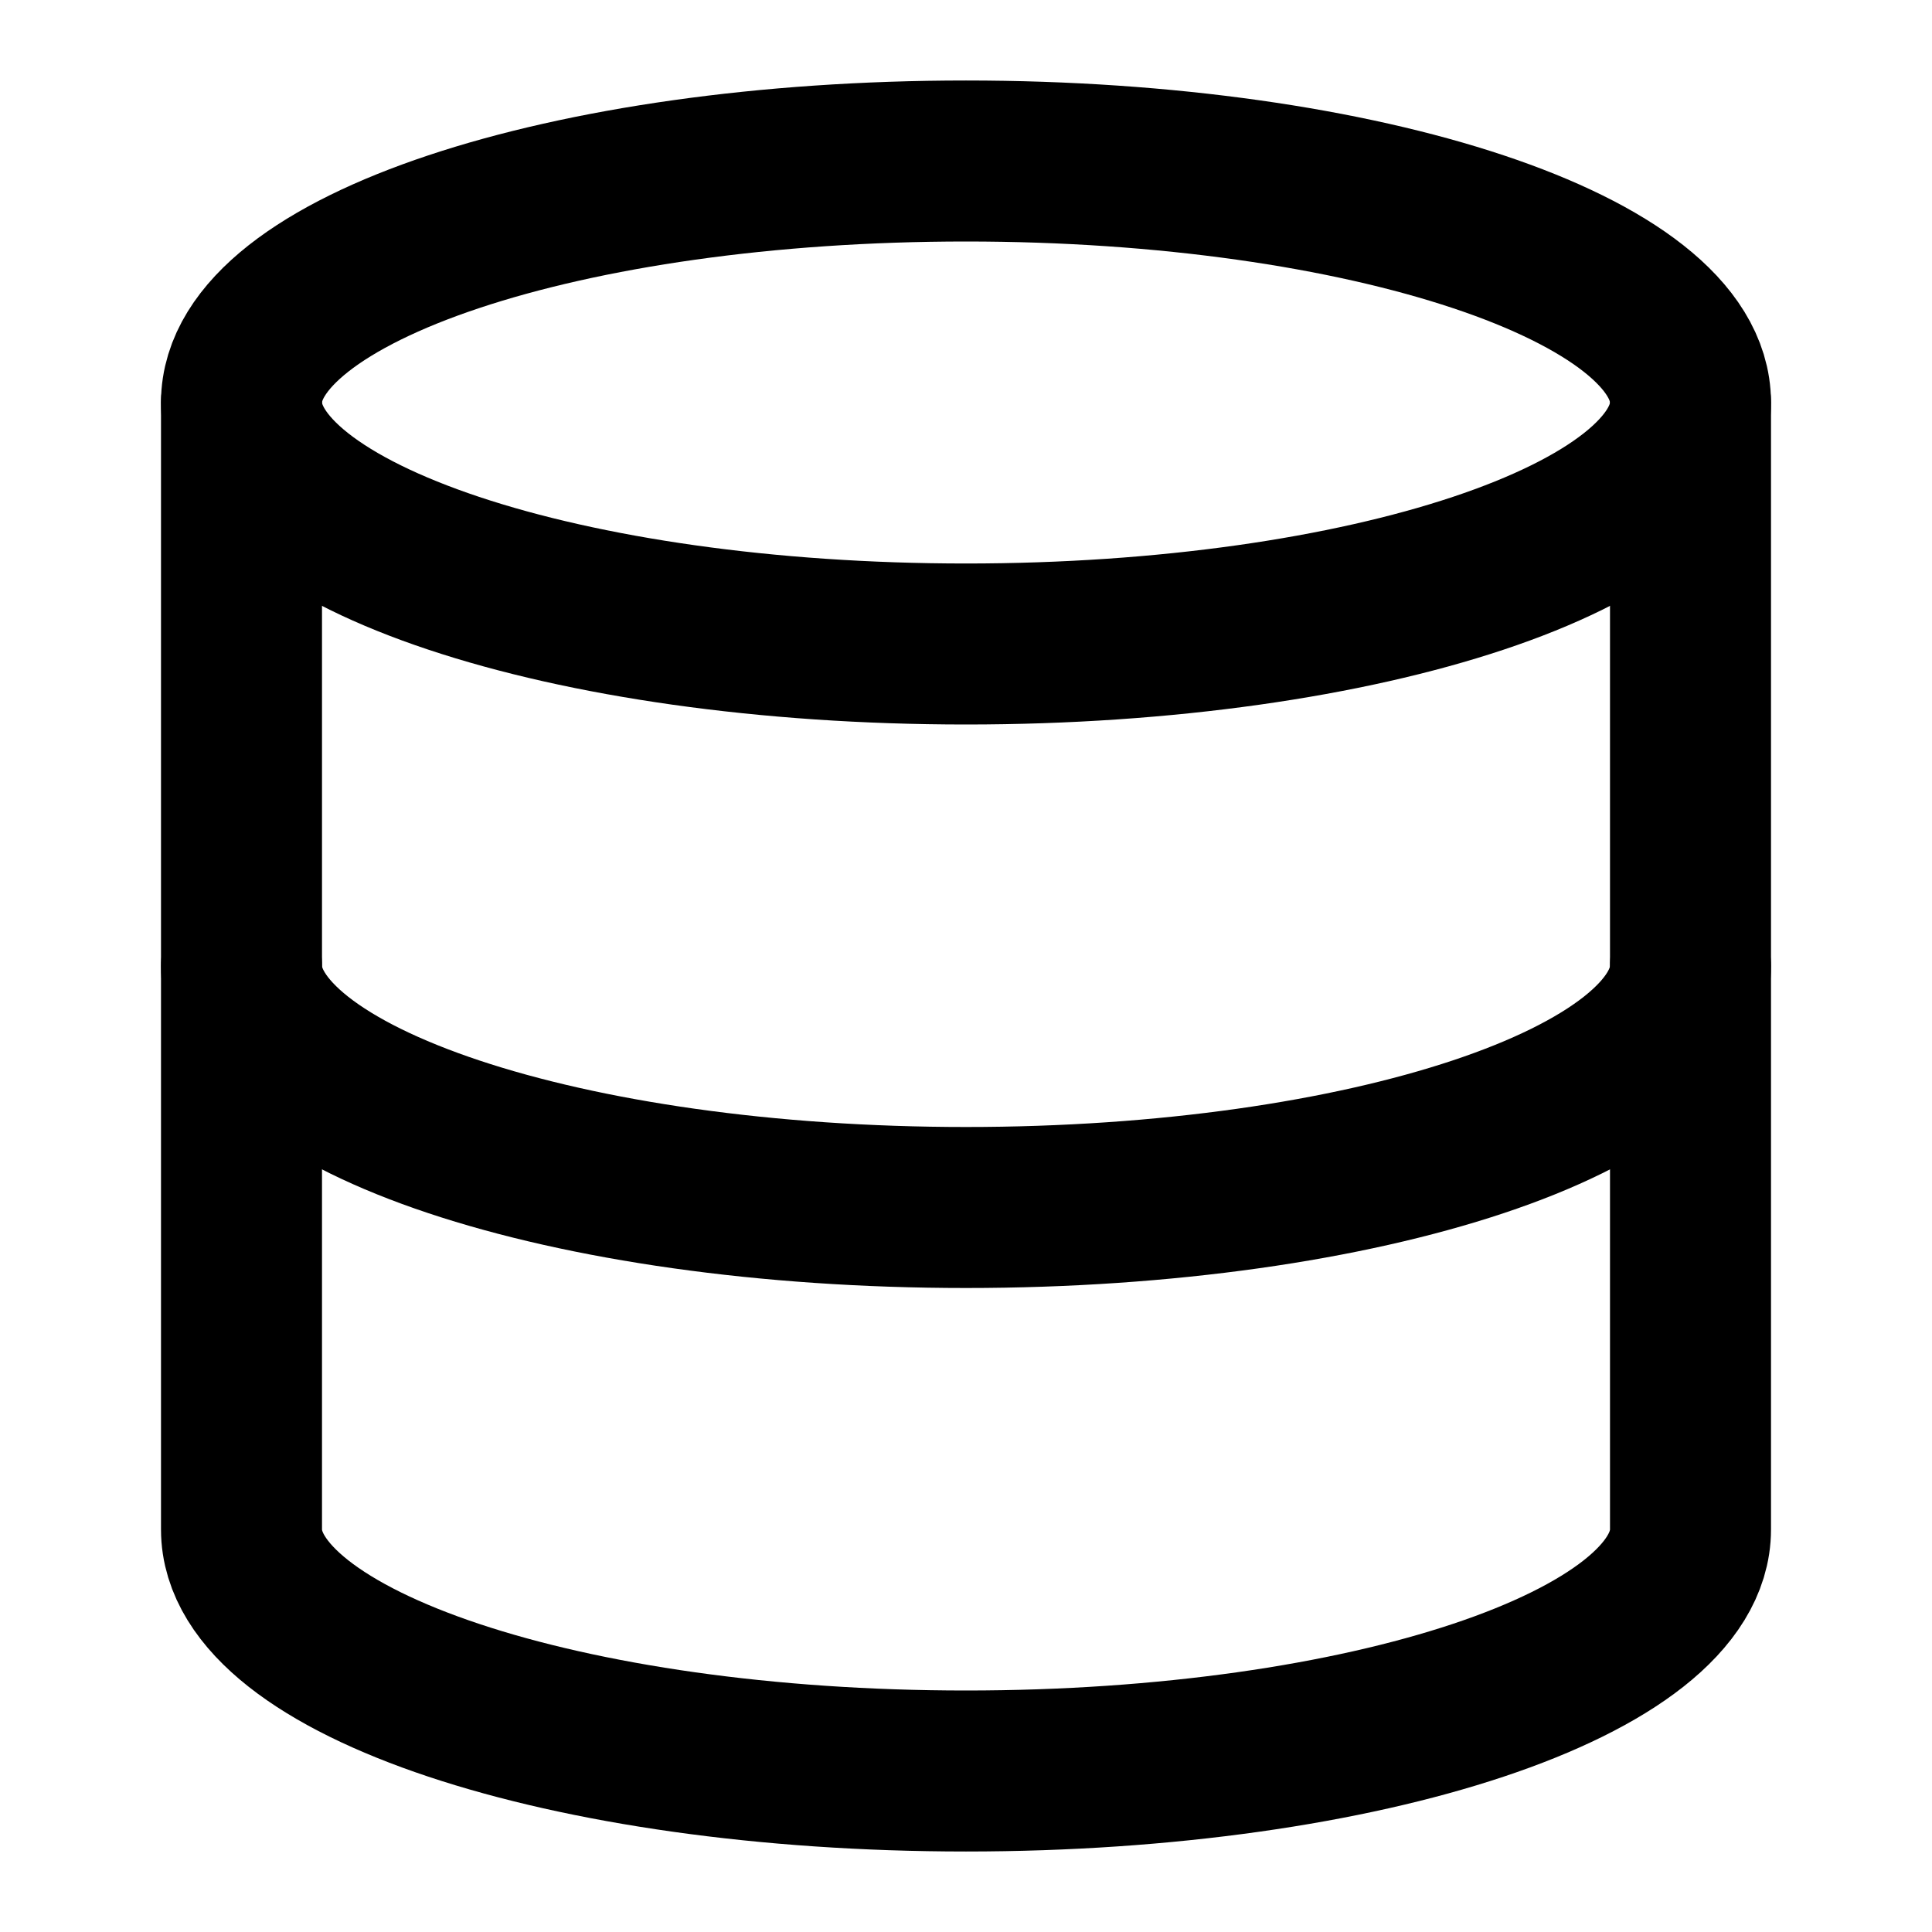
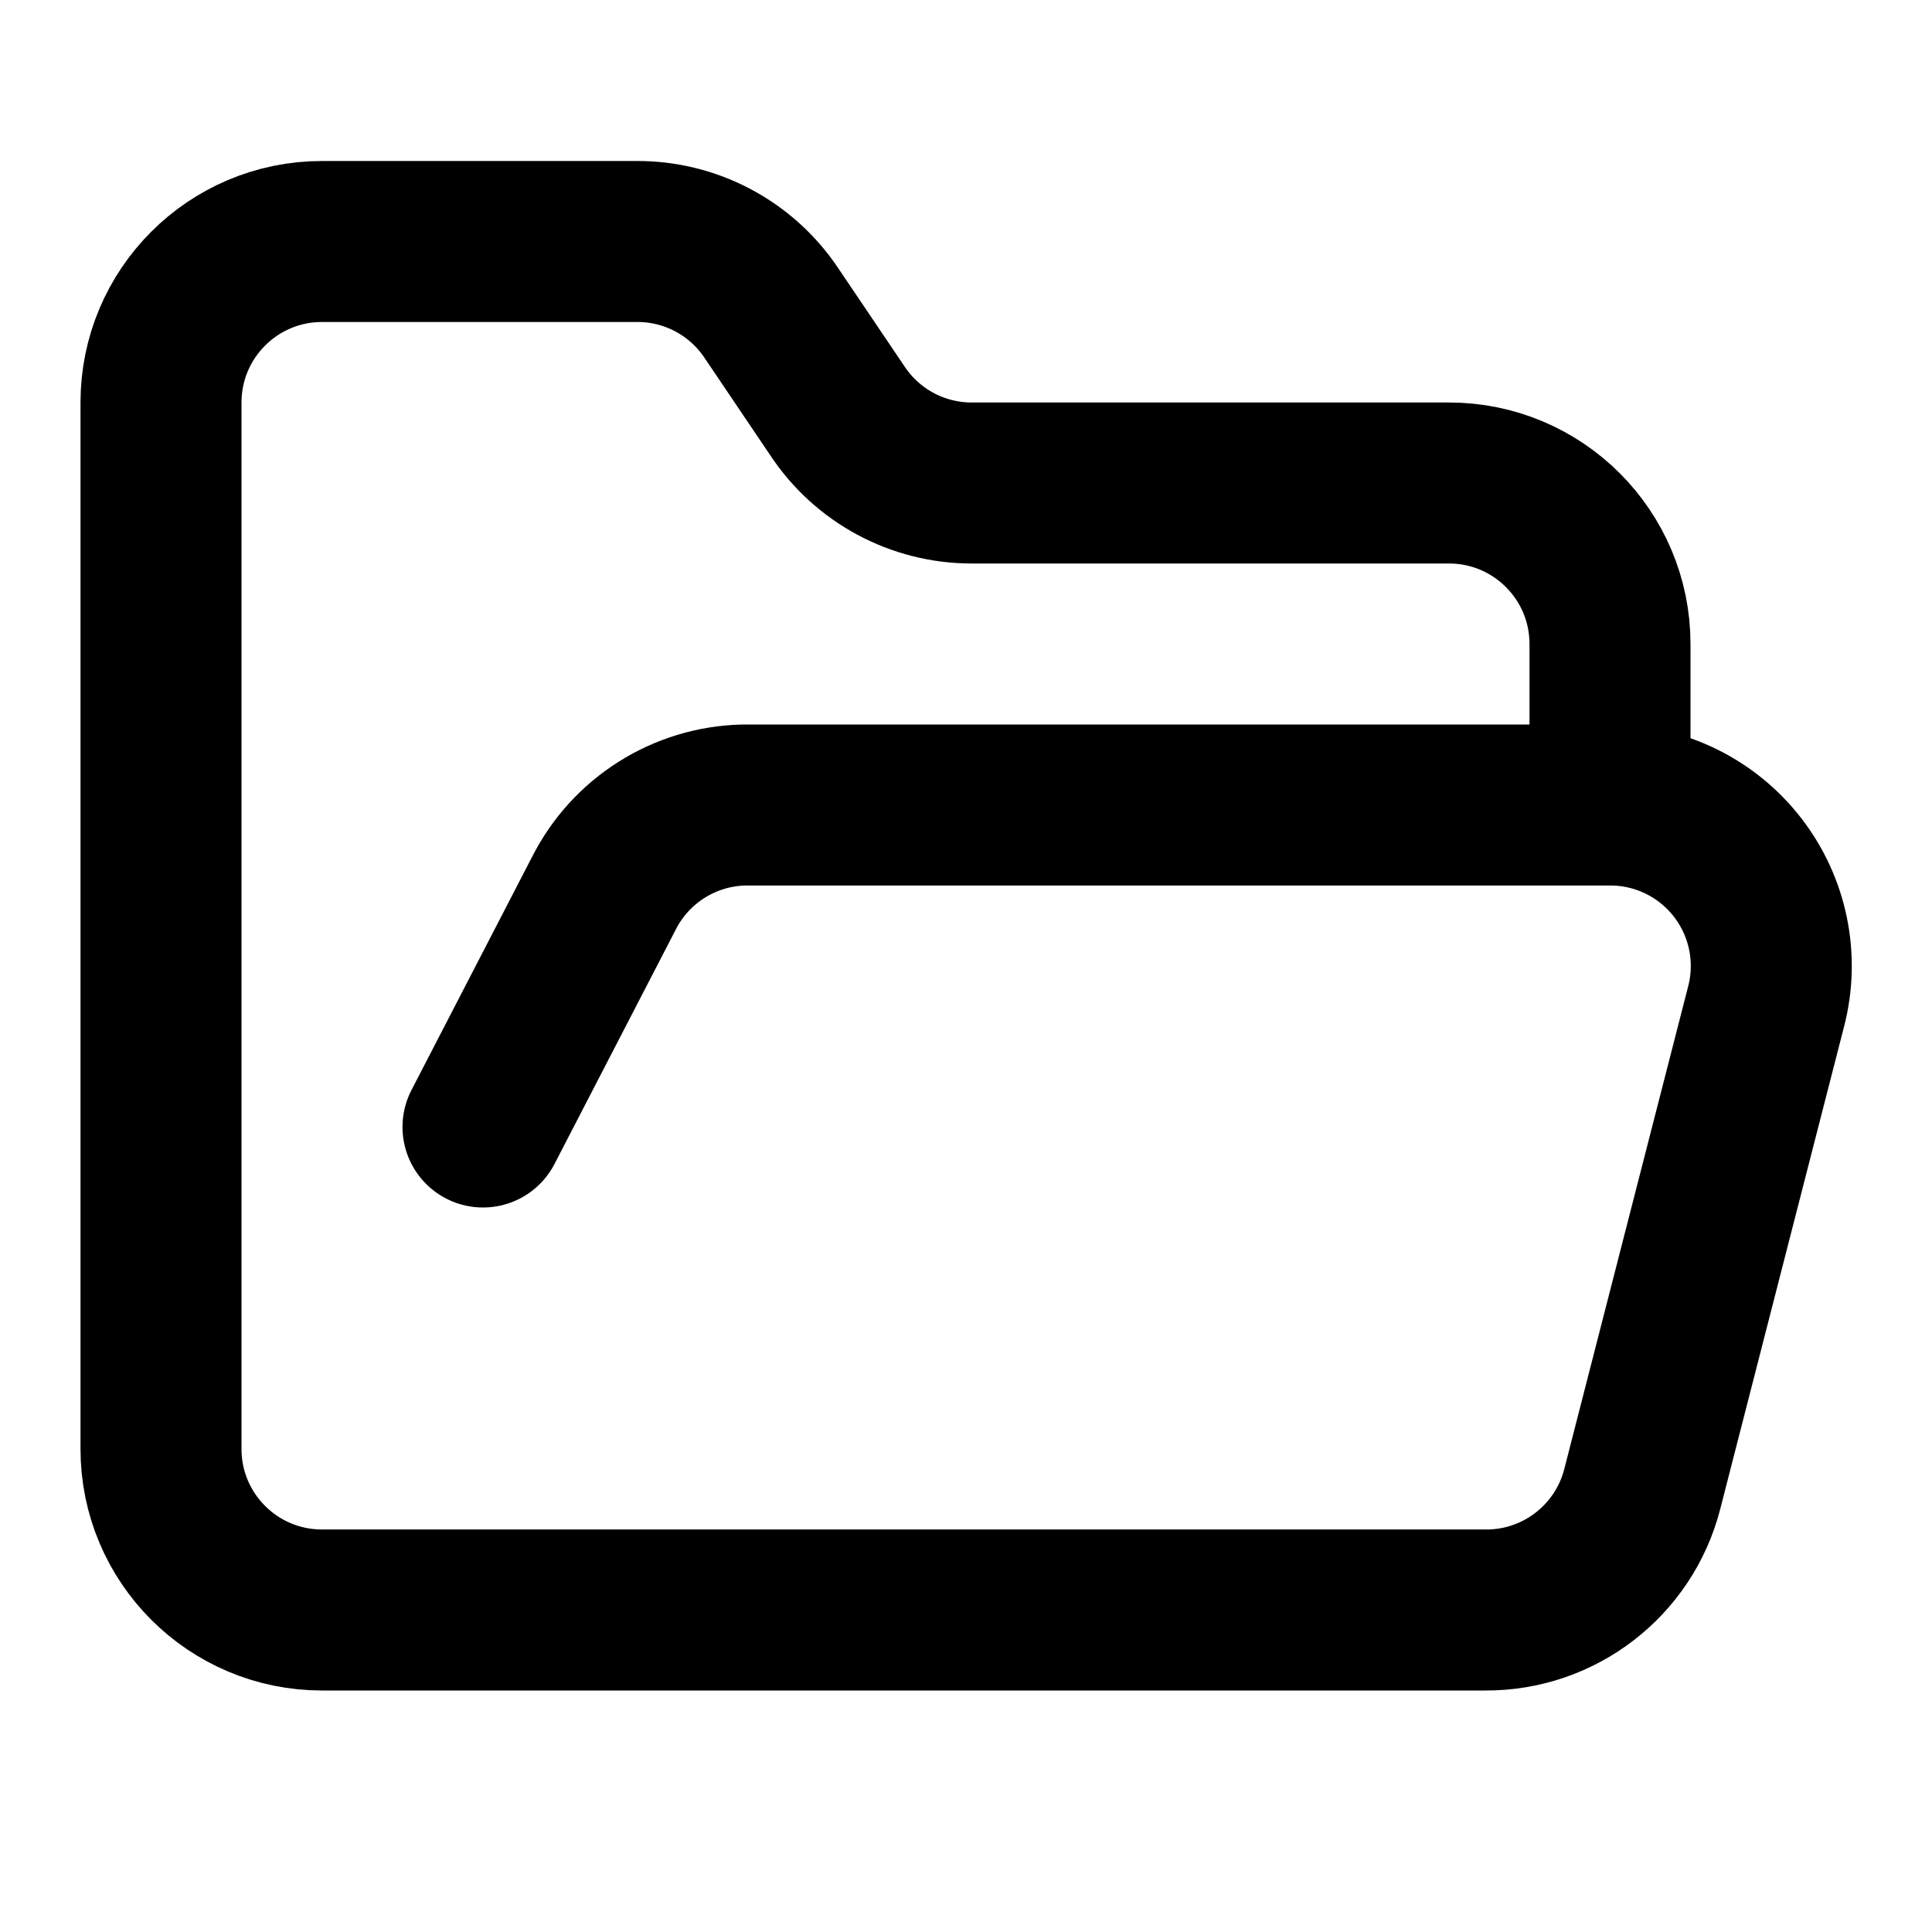
<svg xmlns="http://www.w3.org/2000/svg" width="24" height="24" viewBox="0 0 24 24" fill="none" stroke="currentColor" stroke-width="2" stroke-linecap="round" stroke-linejoin="round">
-   <ellipse cx="12" cy="5" rx="9" ry="3" />
-   <path d="M3 5V19A9 3 0 0 0 21 19V5" />
-   <path d="M3 12A9 3 0 0 0 21 12" />
+   <path d="m6 14 1.5-2.9A2 2 0 0 1 9.24 10H20a2 2 0 0 1 1.94 2.5l-1.54 6a2 2 0 0 1-1.95 1.5H4a2 2 0 0 1-2-2V5a2 2 0 0 1 2-2h3.9a2 2 0 0 1 1.69.9l.81 1.2a2 2 0 0 0 1.67.9H18a2 2 0 0 1 2 2v2" />
</svg>
